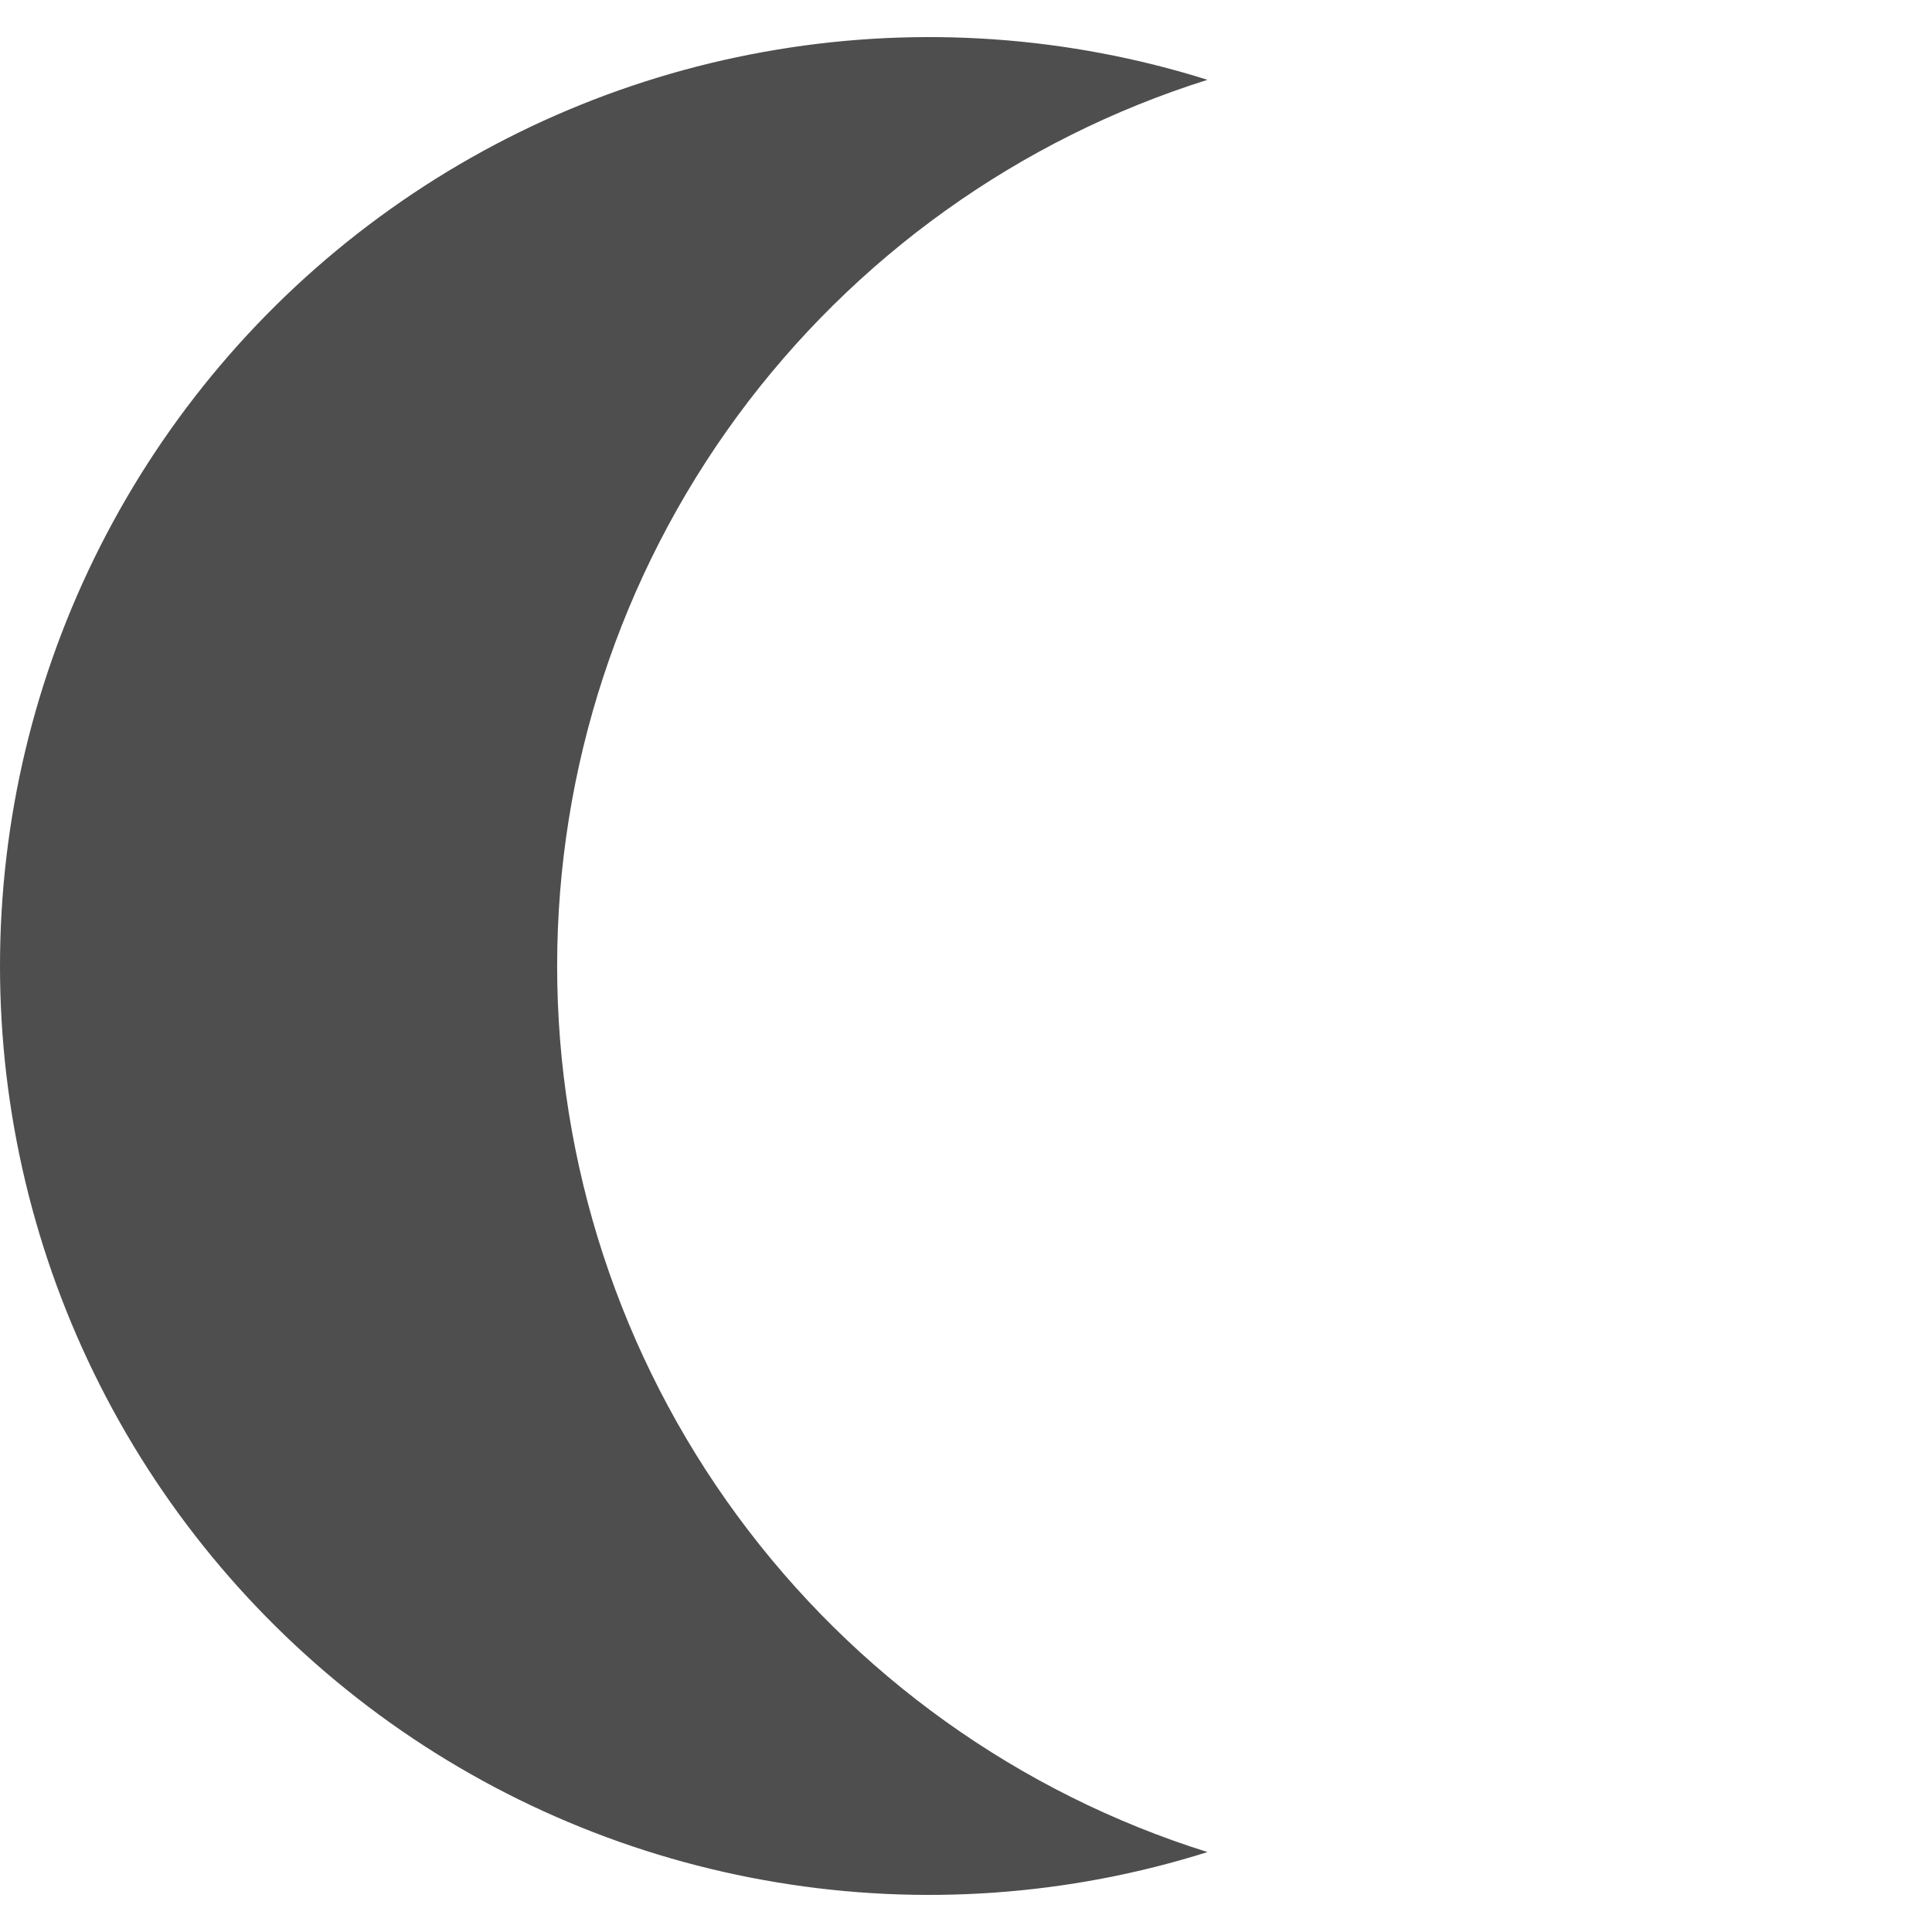
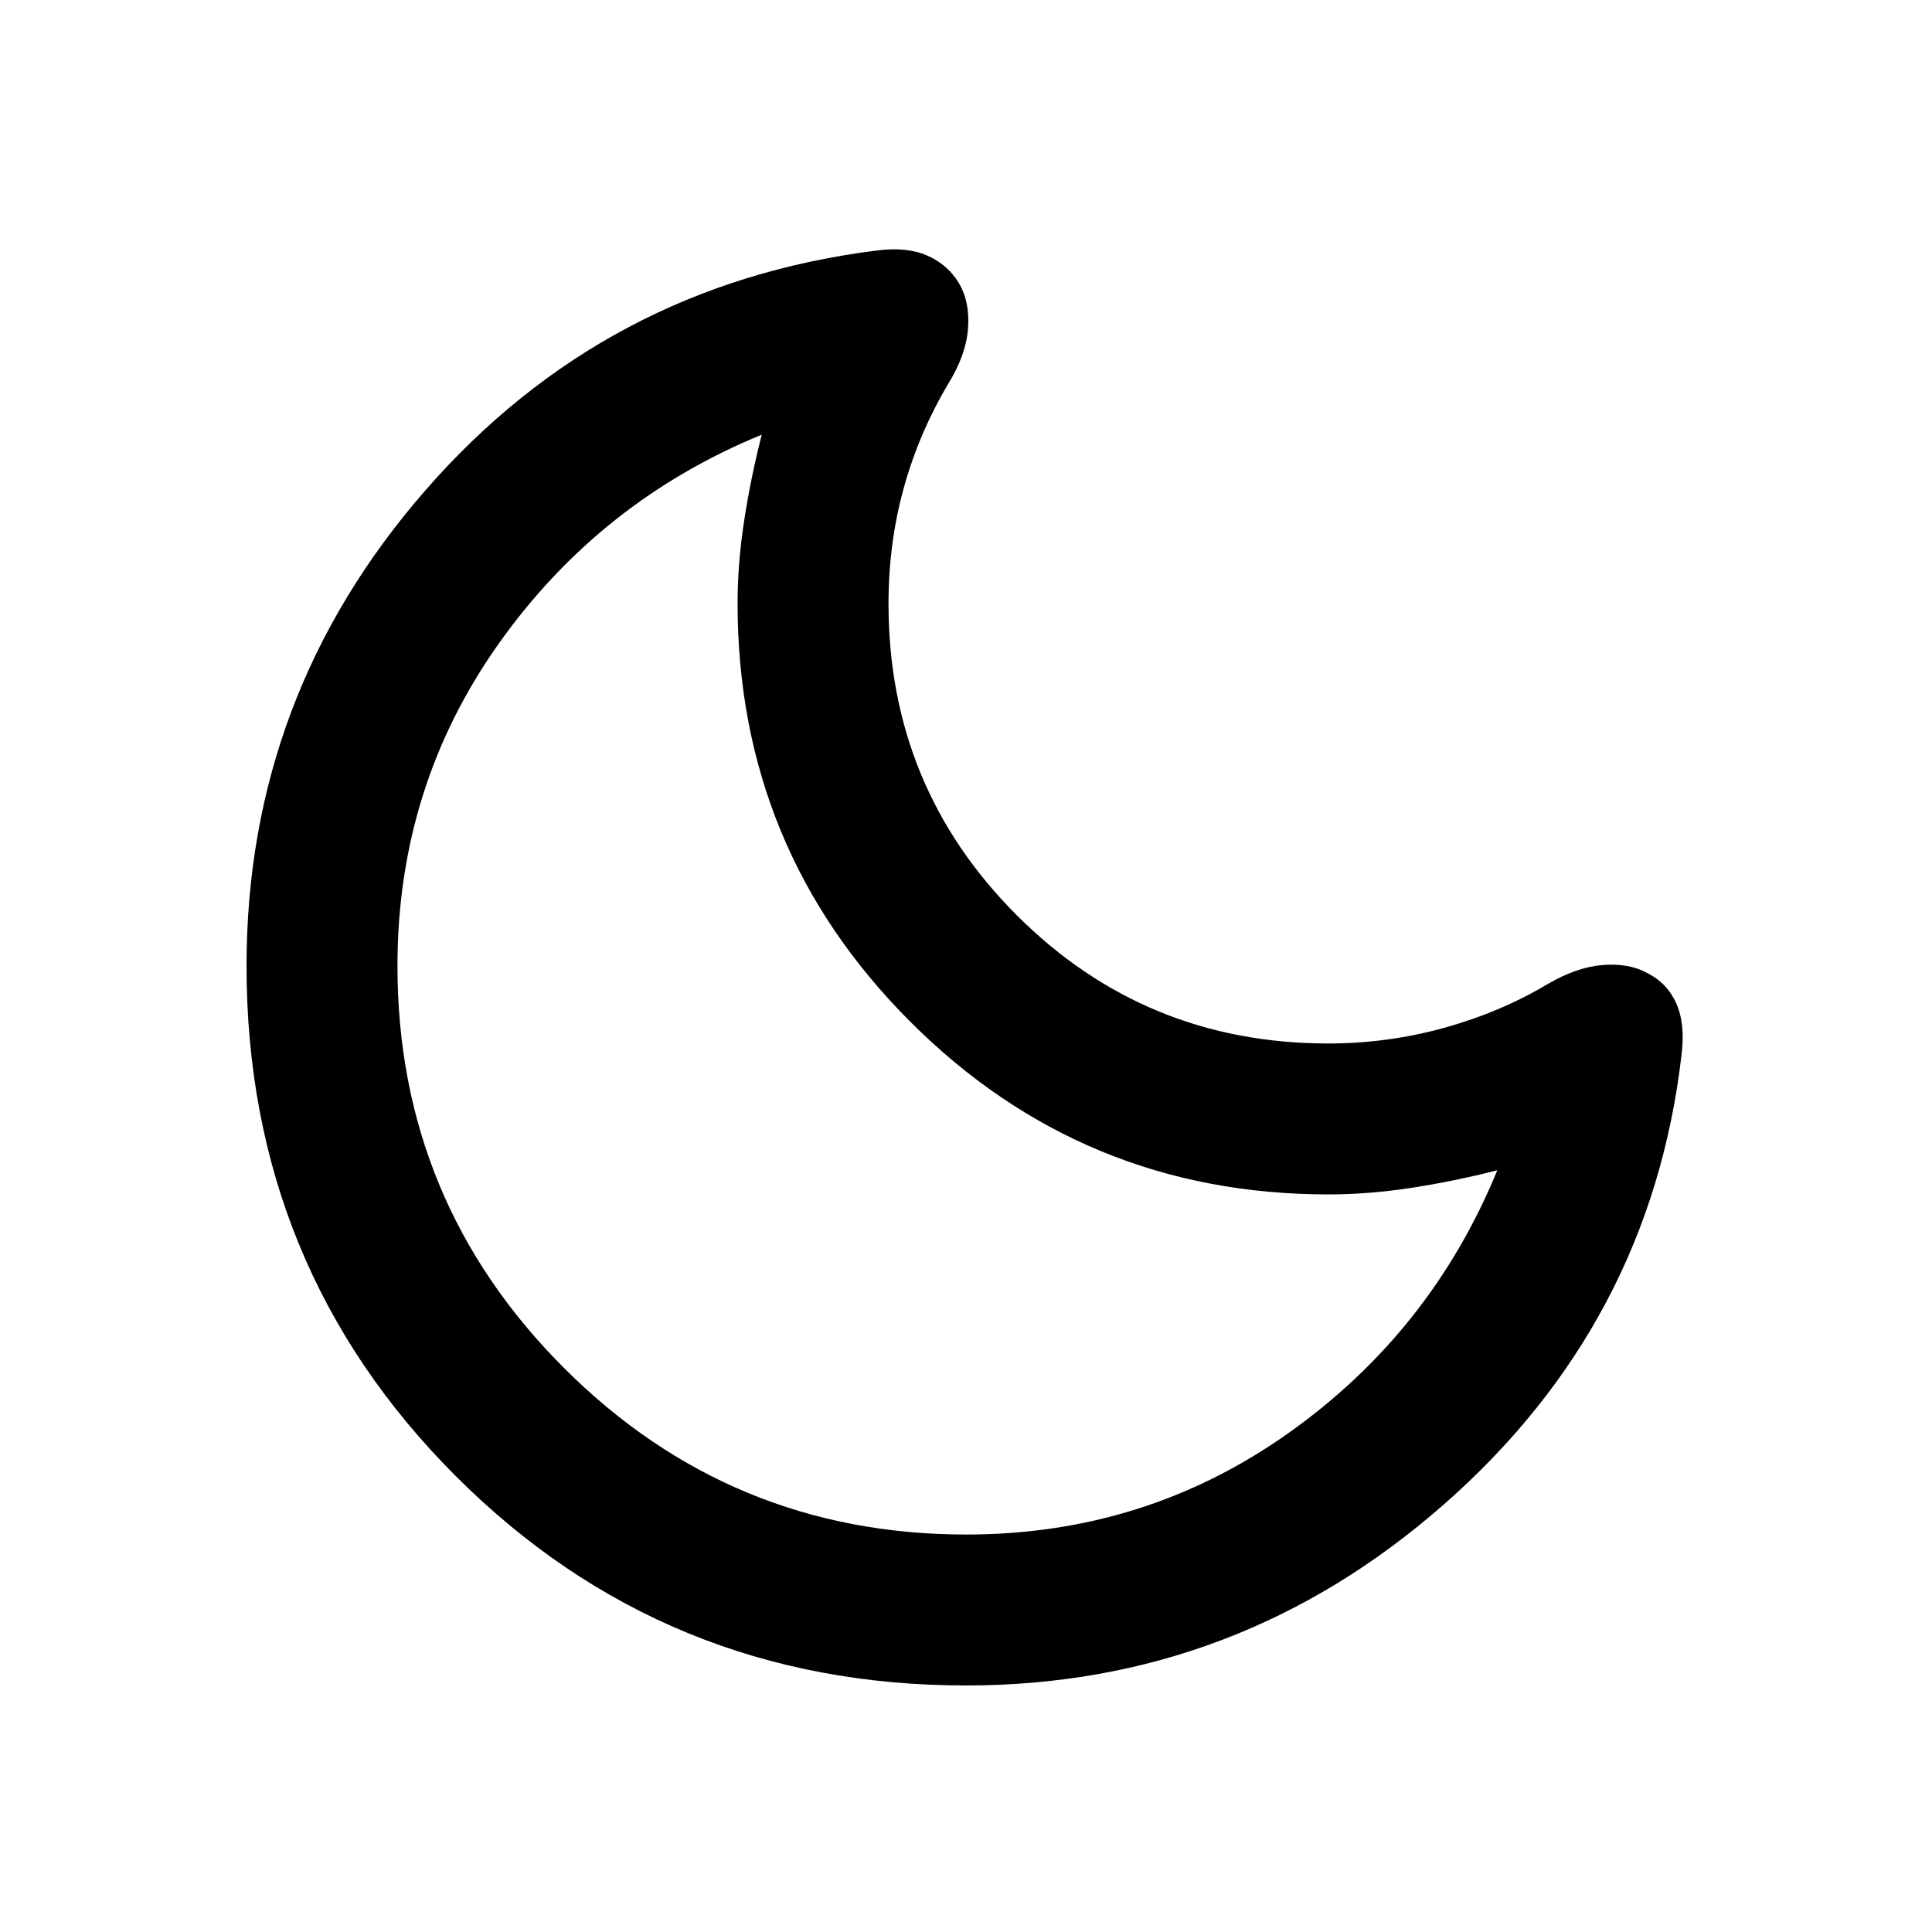
- <svg xmlns="http://www.w3.org/2000/svg" width="16" height="16" viewBox="0 0 16 16" fill="none">
-   <path d="M1.42201e-08 8C-7.34198e-05 9.208 0.284 10.399 0.83 11.476C1.376 12.554 2.168 13.487 3.141 14.202C4.115 14.917 5.243 15.392 6.435 15.589C7.627 15.787 8.848 15.701 10 15.338C8.438 14.848 7.074 13.871 6.105 12.551C5.136 11.232 4.614 9.637 4.614 8C4.614 6.363 5.136 4.768 6.105 3.448C7.074 2.129 8.438 1.152 10 0.661C8.848 0.299 7.627 0.213 6.435 0.411C5.243 0.608 4.115 1.083 3.141 1.798C2.168 2.512 1.376 3.446 0.83 4.524C0.284 5.601 -7.34198e-05 6.792 1.42201e-08 8Z" fill="#4E4E4E" />
+ <svg xmlns="http://www.w3.org/2000/svg" viewBox="0 -960 960 960" width="24" height="24">
+   <path d="M480-122.5q-149.5 0-253.5-104T122.5-480q0-134.5 89-236.5t224-119q15-2 25.25 2.5t15.75 13.75q5.5 9.25 4.5 22.5T471-769q-14.5 24.5-22 51.73-7.5 27.23-7.5 57.27 0 91.04 63.73 154.77Q568.96-441.5 660-441.5q29.5 0 57.5-7.75T769-471q14.5-8.5 27.5-9.5t22 4q10 5 14.5 15.25t2.5 25.75q-15.5 133-118 223t-237.5 90Zm.16-75q88.84 0 159.84-50.25T744-378.5q-21.33 5.45-42.67 8.73-21.33 3.27-41.17 3.27-122.03 0-207.84-85.82-85.82-85.81-85.82-207.84 0-19.84 3.27-41.17 3.28-21.34 8.73-42.67-80.5 33-130.75 103.92T197.5-480q0 117.04 82.78 199.77t199.88 82.73ZM471-471Z" />
</svg>
